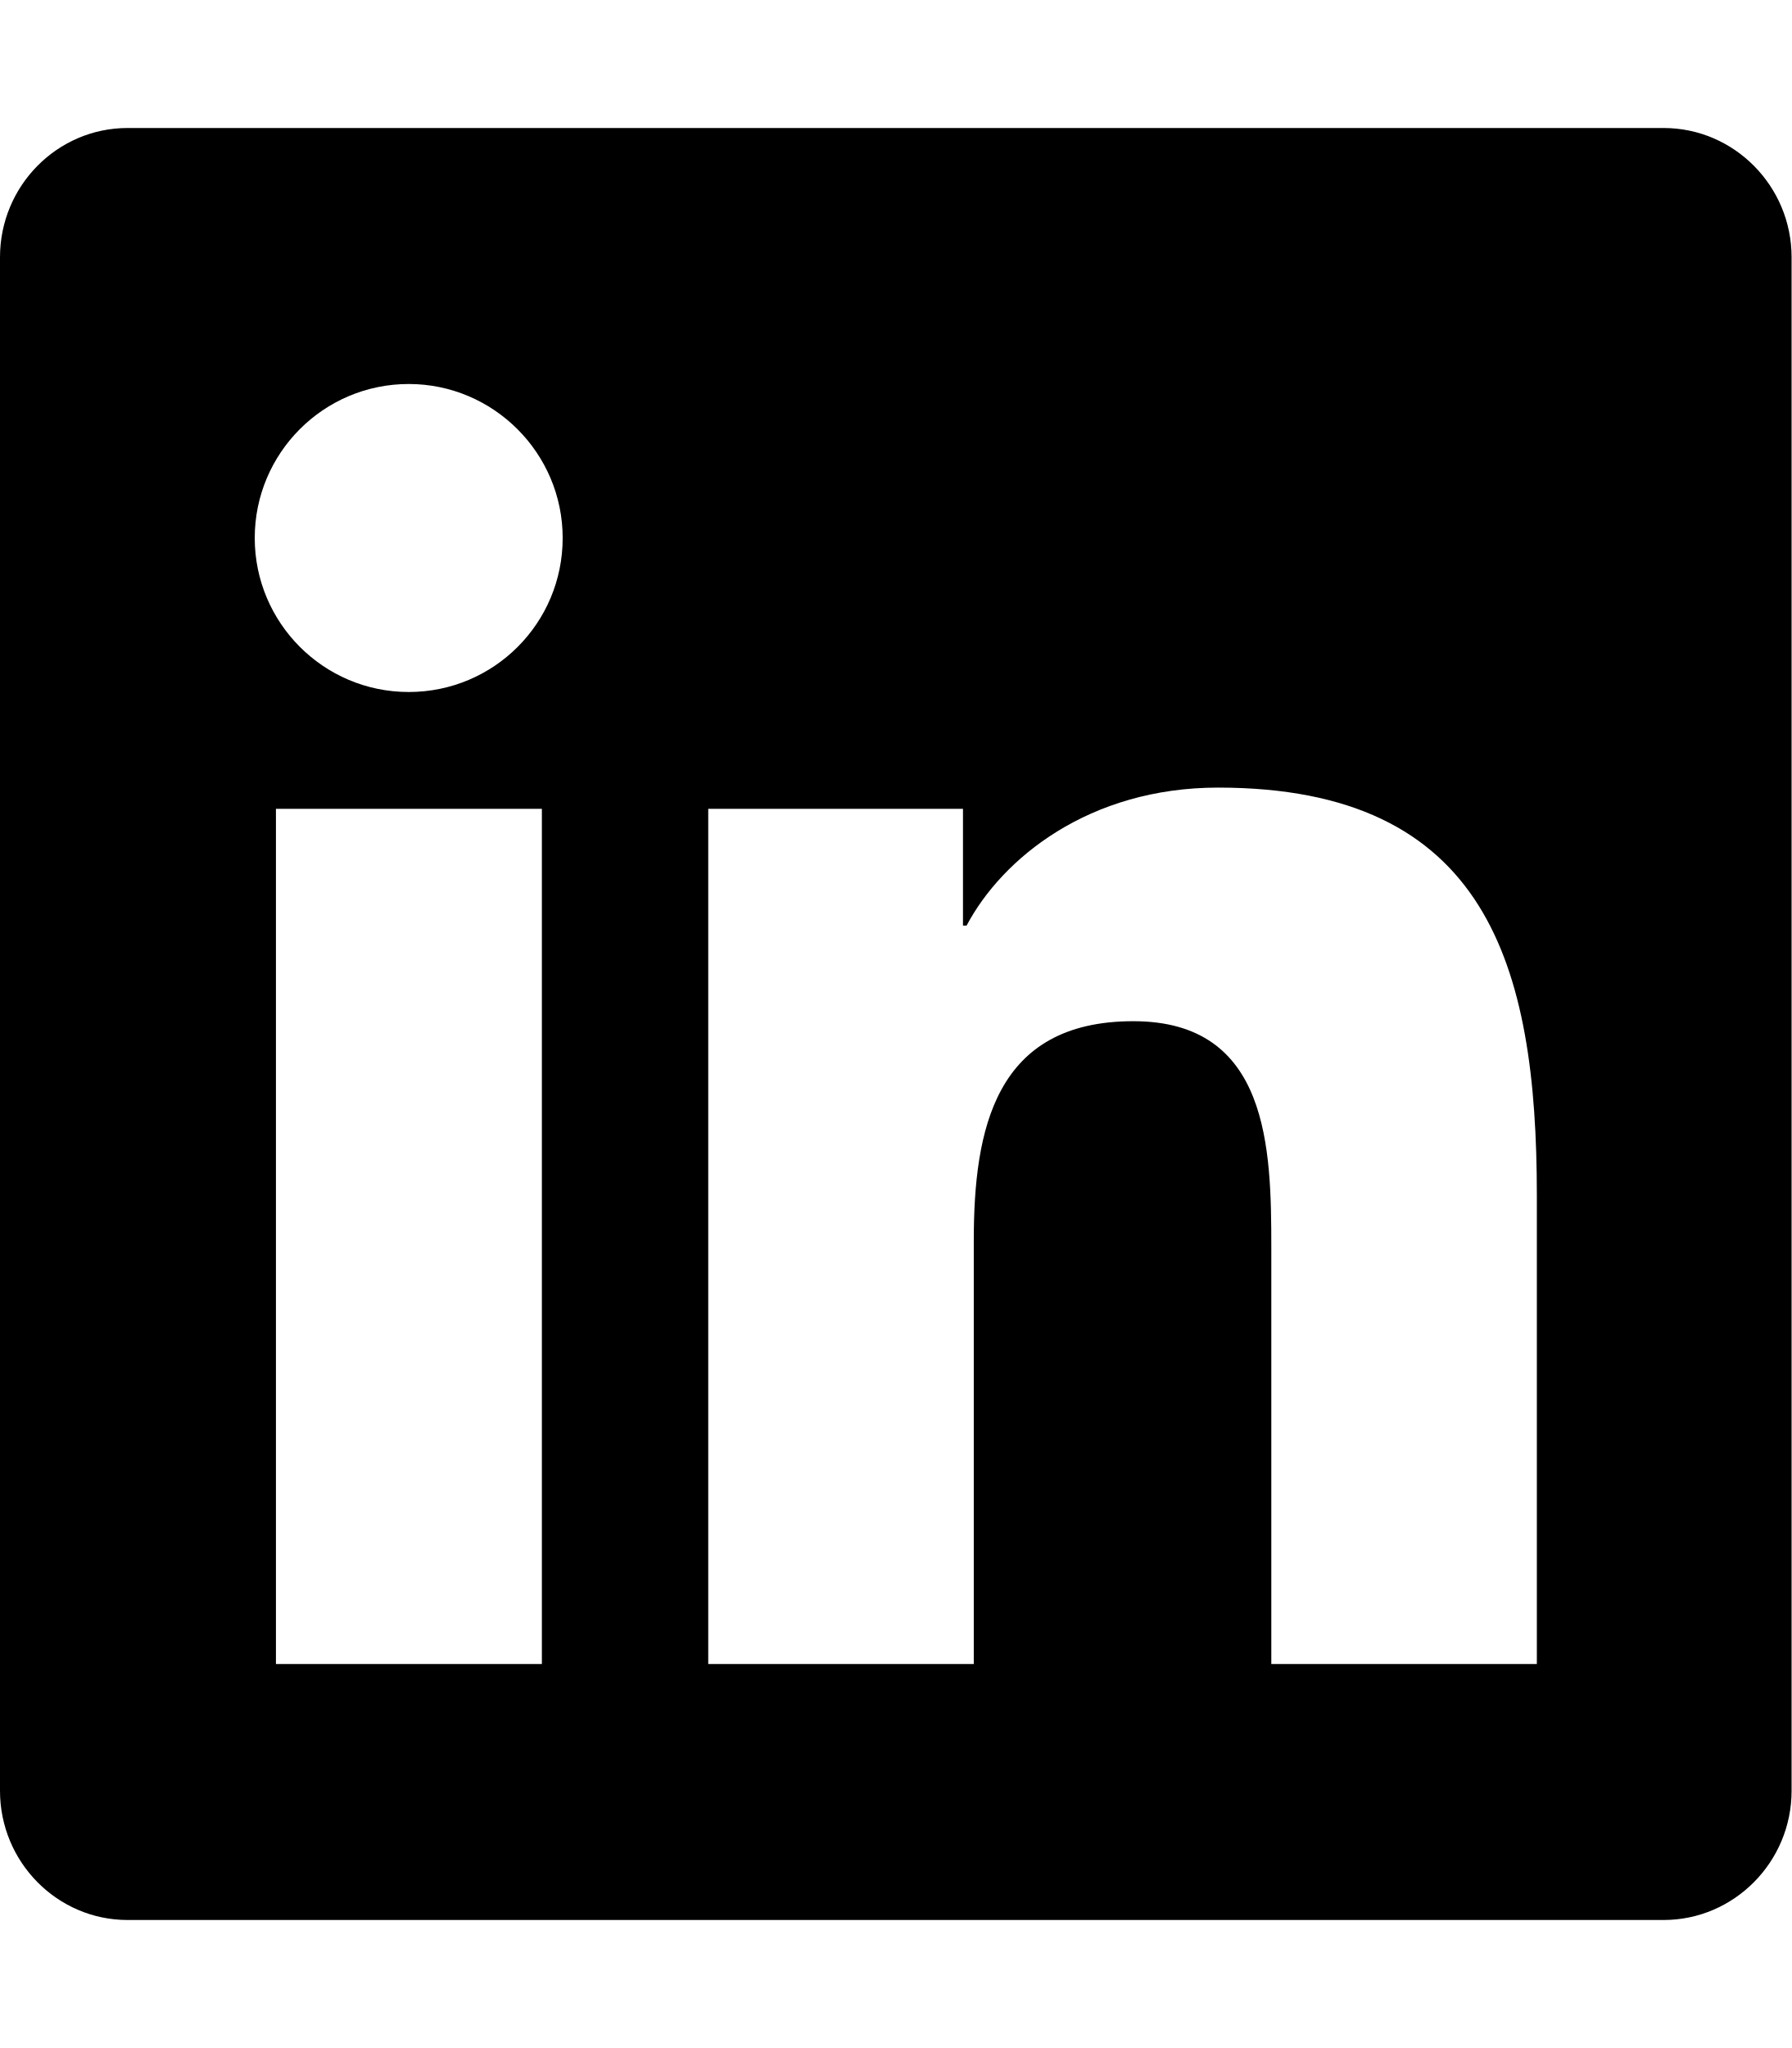
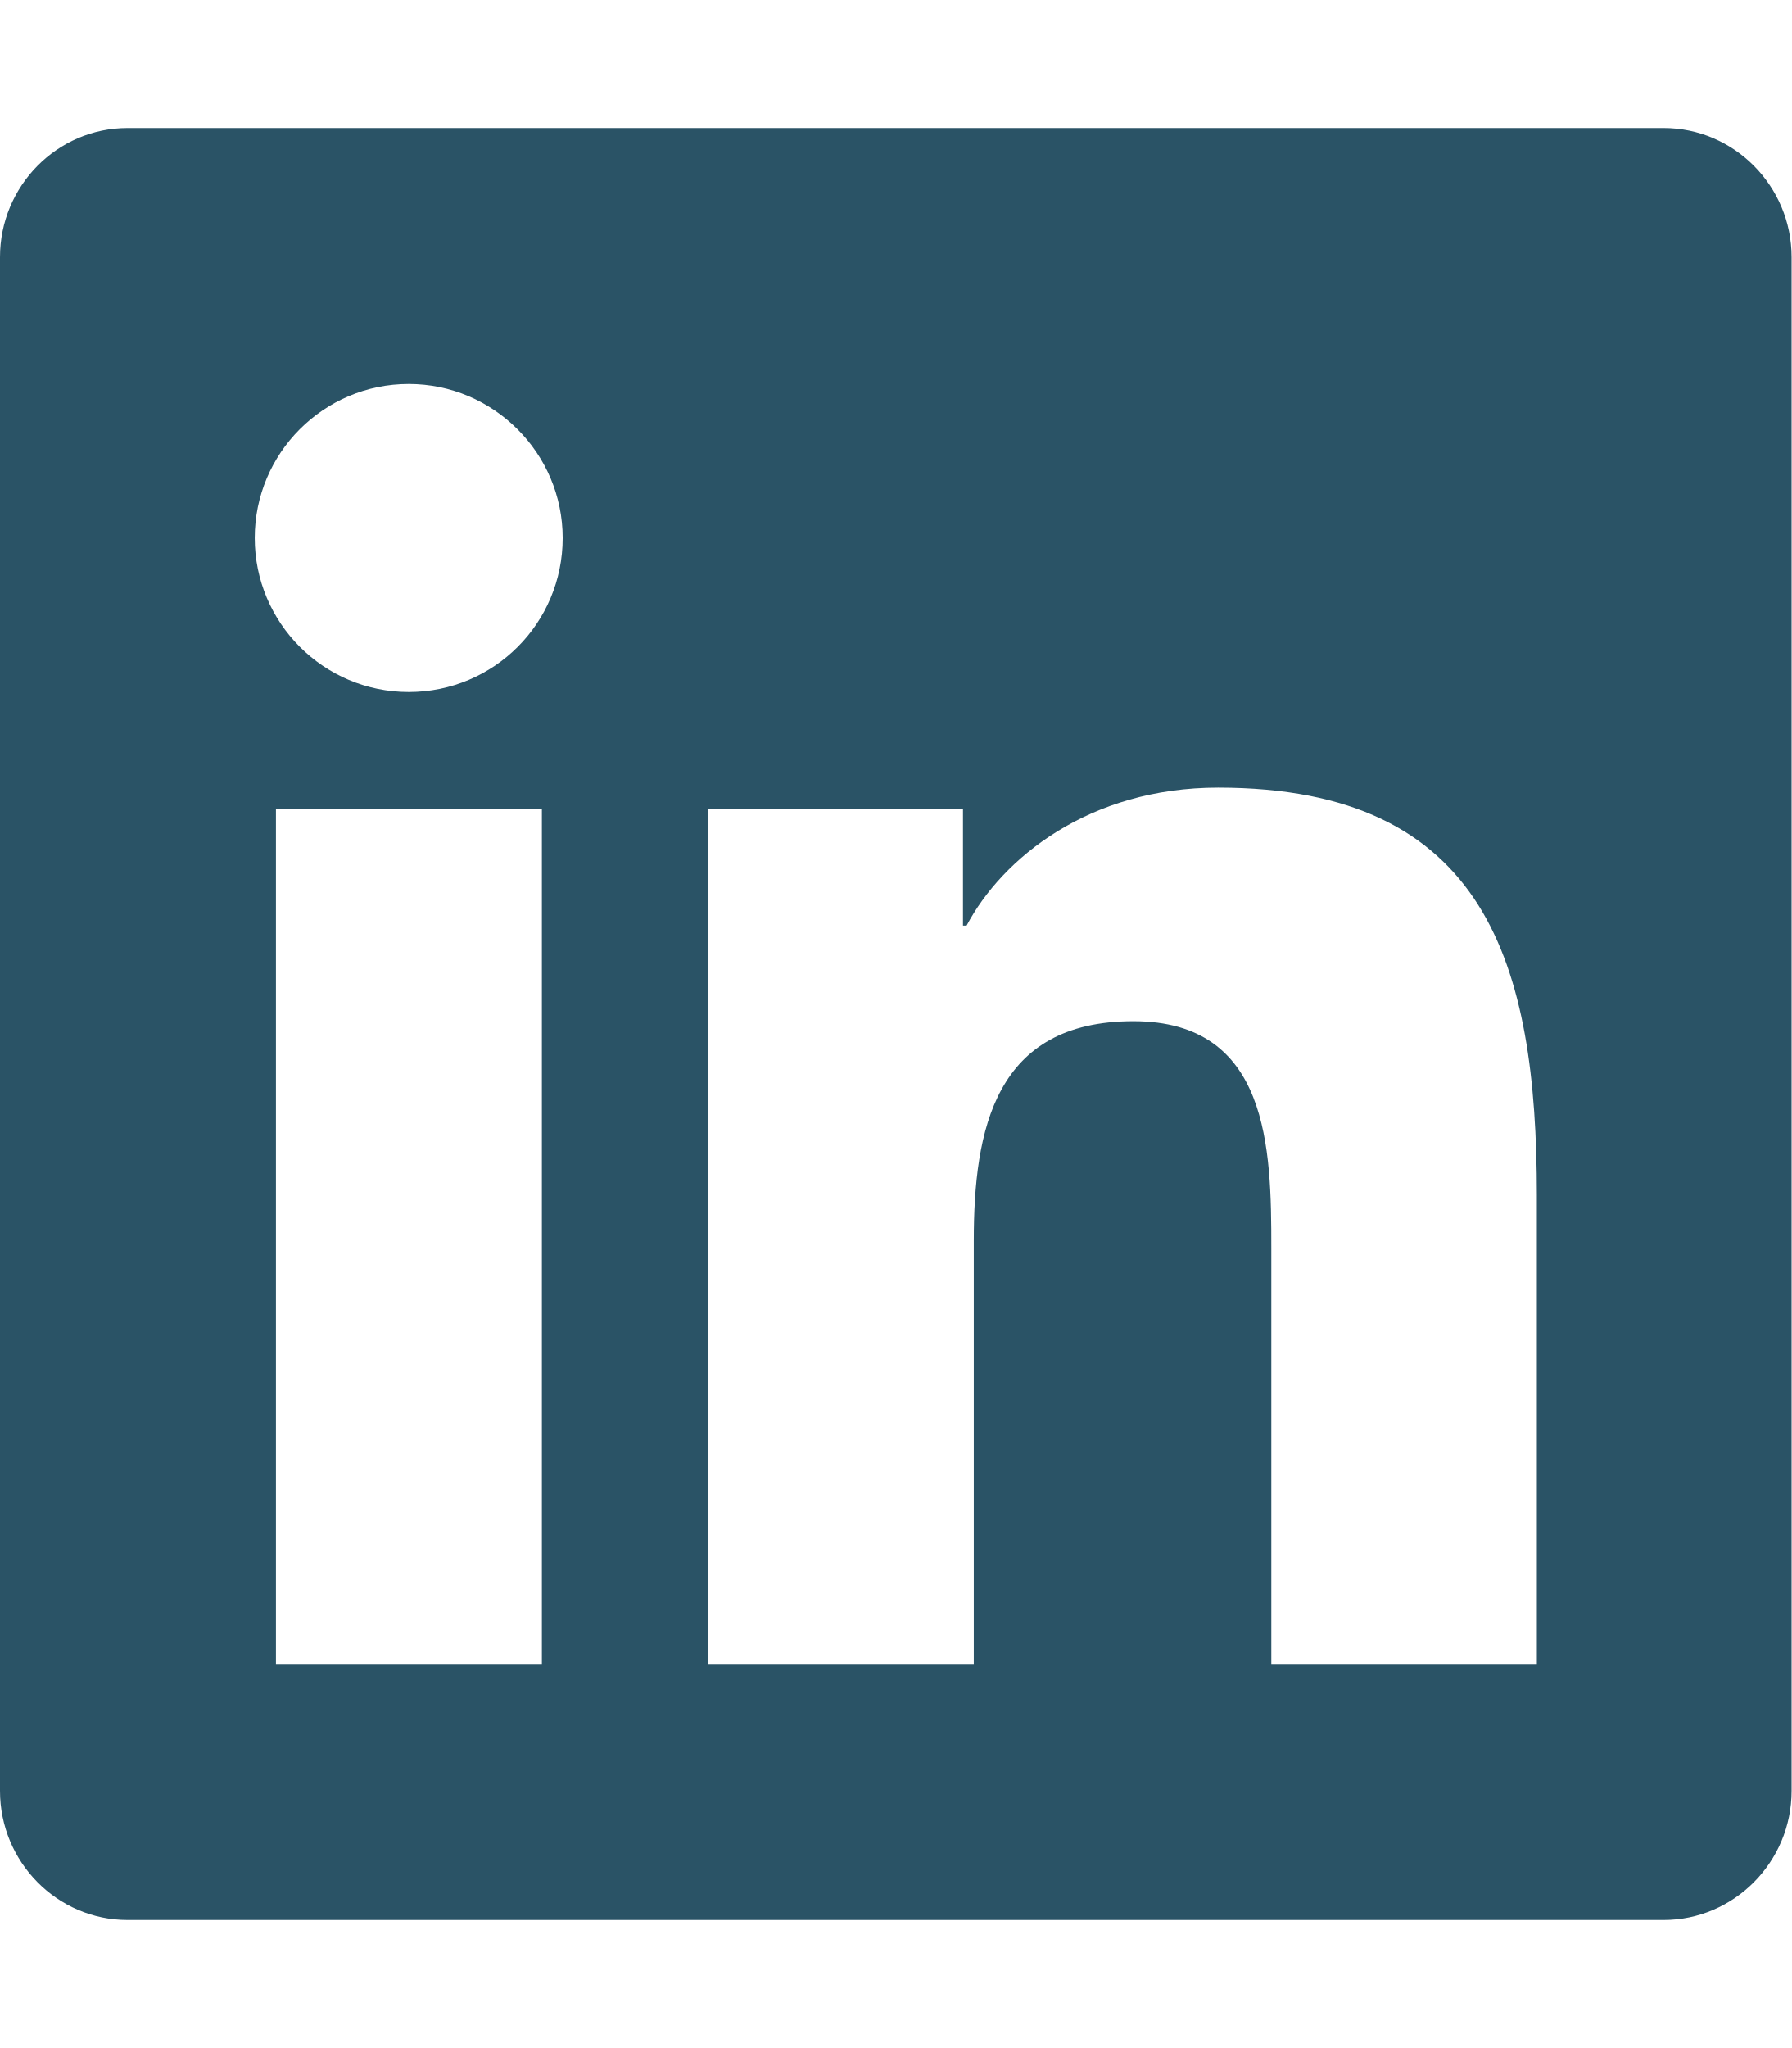
<svg xmlns="http://www.w3.org/2000/svg" viewBox="0 0 448 512">
-   <path d="M416 32H31.9C14.3 32 0 46.5 0 64.3v383.4C0 465.5 14.3 480 31.9 480H416c17.6 0 32-14.5 32-32.3V64.3c0-17.8-14.4-32.3-32-32.3zM135.4 416H69V202.2h66.5V416zm-33.2-243c-21.3 0-38.5-17.3-38.5-38.5S80.9 96 102.2 96c21.2 0 38.5 17.3 38.5 38.5 0 21.3-17.2 38.5-38.5 38.5zm282.1 243h-66.4V312c0-24.8-.5-56.7-34.5-56.7-34.6 0-39.9 27-39.9 54.9V416h-66.4V202.2h63.7v29.2h.9c8.9-16.8 30.6-34.5 62.9-34.5 67.2 0 79.7 44.3 79.7 101.9V416z" />
+   <path fill="#2a5366" d="M416 32H31.9C14.3 32 0 46.5 0 64.3v383.4C0 465.5 14.3 480 31.9 480H416c17.6 0 32-14.5 32-32.3V64.3c0-17.8-14.4-32.3-32-32.3zM135.4 416H69V202.2h66.5V416zm-33.2-243c-21.3 0-38.5-17.3-38.5-38.5S80.9 96 102.2 96c21.2 0 38.5 17.3 38.5 38.5 0 21.3-17.2 38.5-38.5 38.5zm282.1 243h-66.4V312c0-24.8-.5-56.7-34.5-56.7-34.6 0-39.9 27-39.9 54.9V416h-66.4V202.2h63.7v29.2h.9c8.9-16.8 30.6-34.5 62.9-34.5 67.2 0 79.7 44.3 79.7 101.9V416z" />
</svg>
